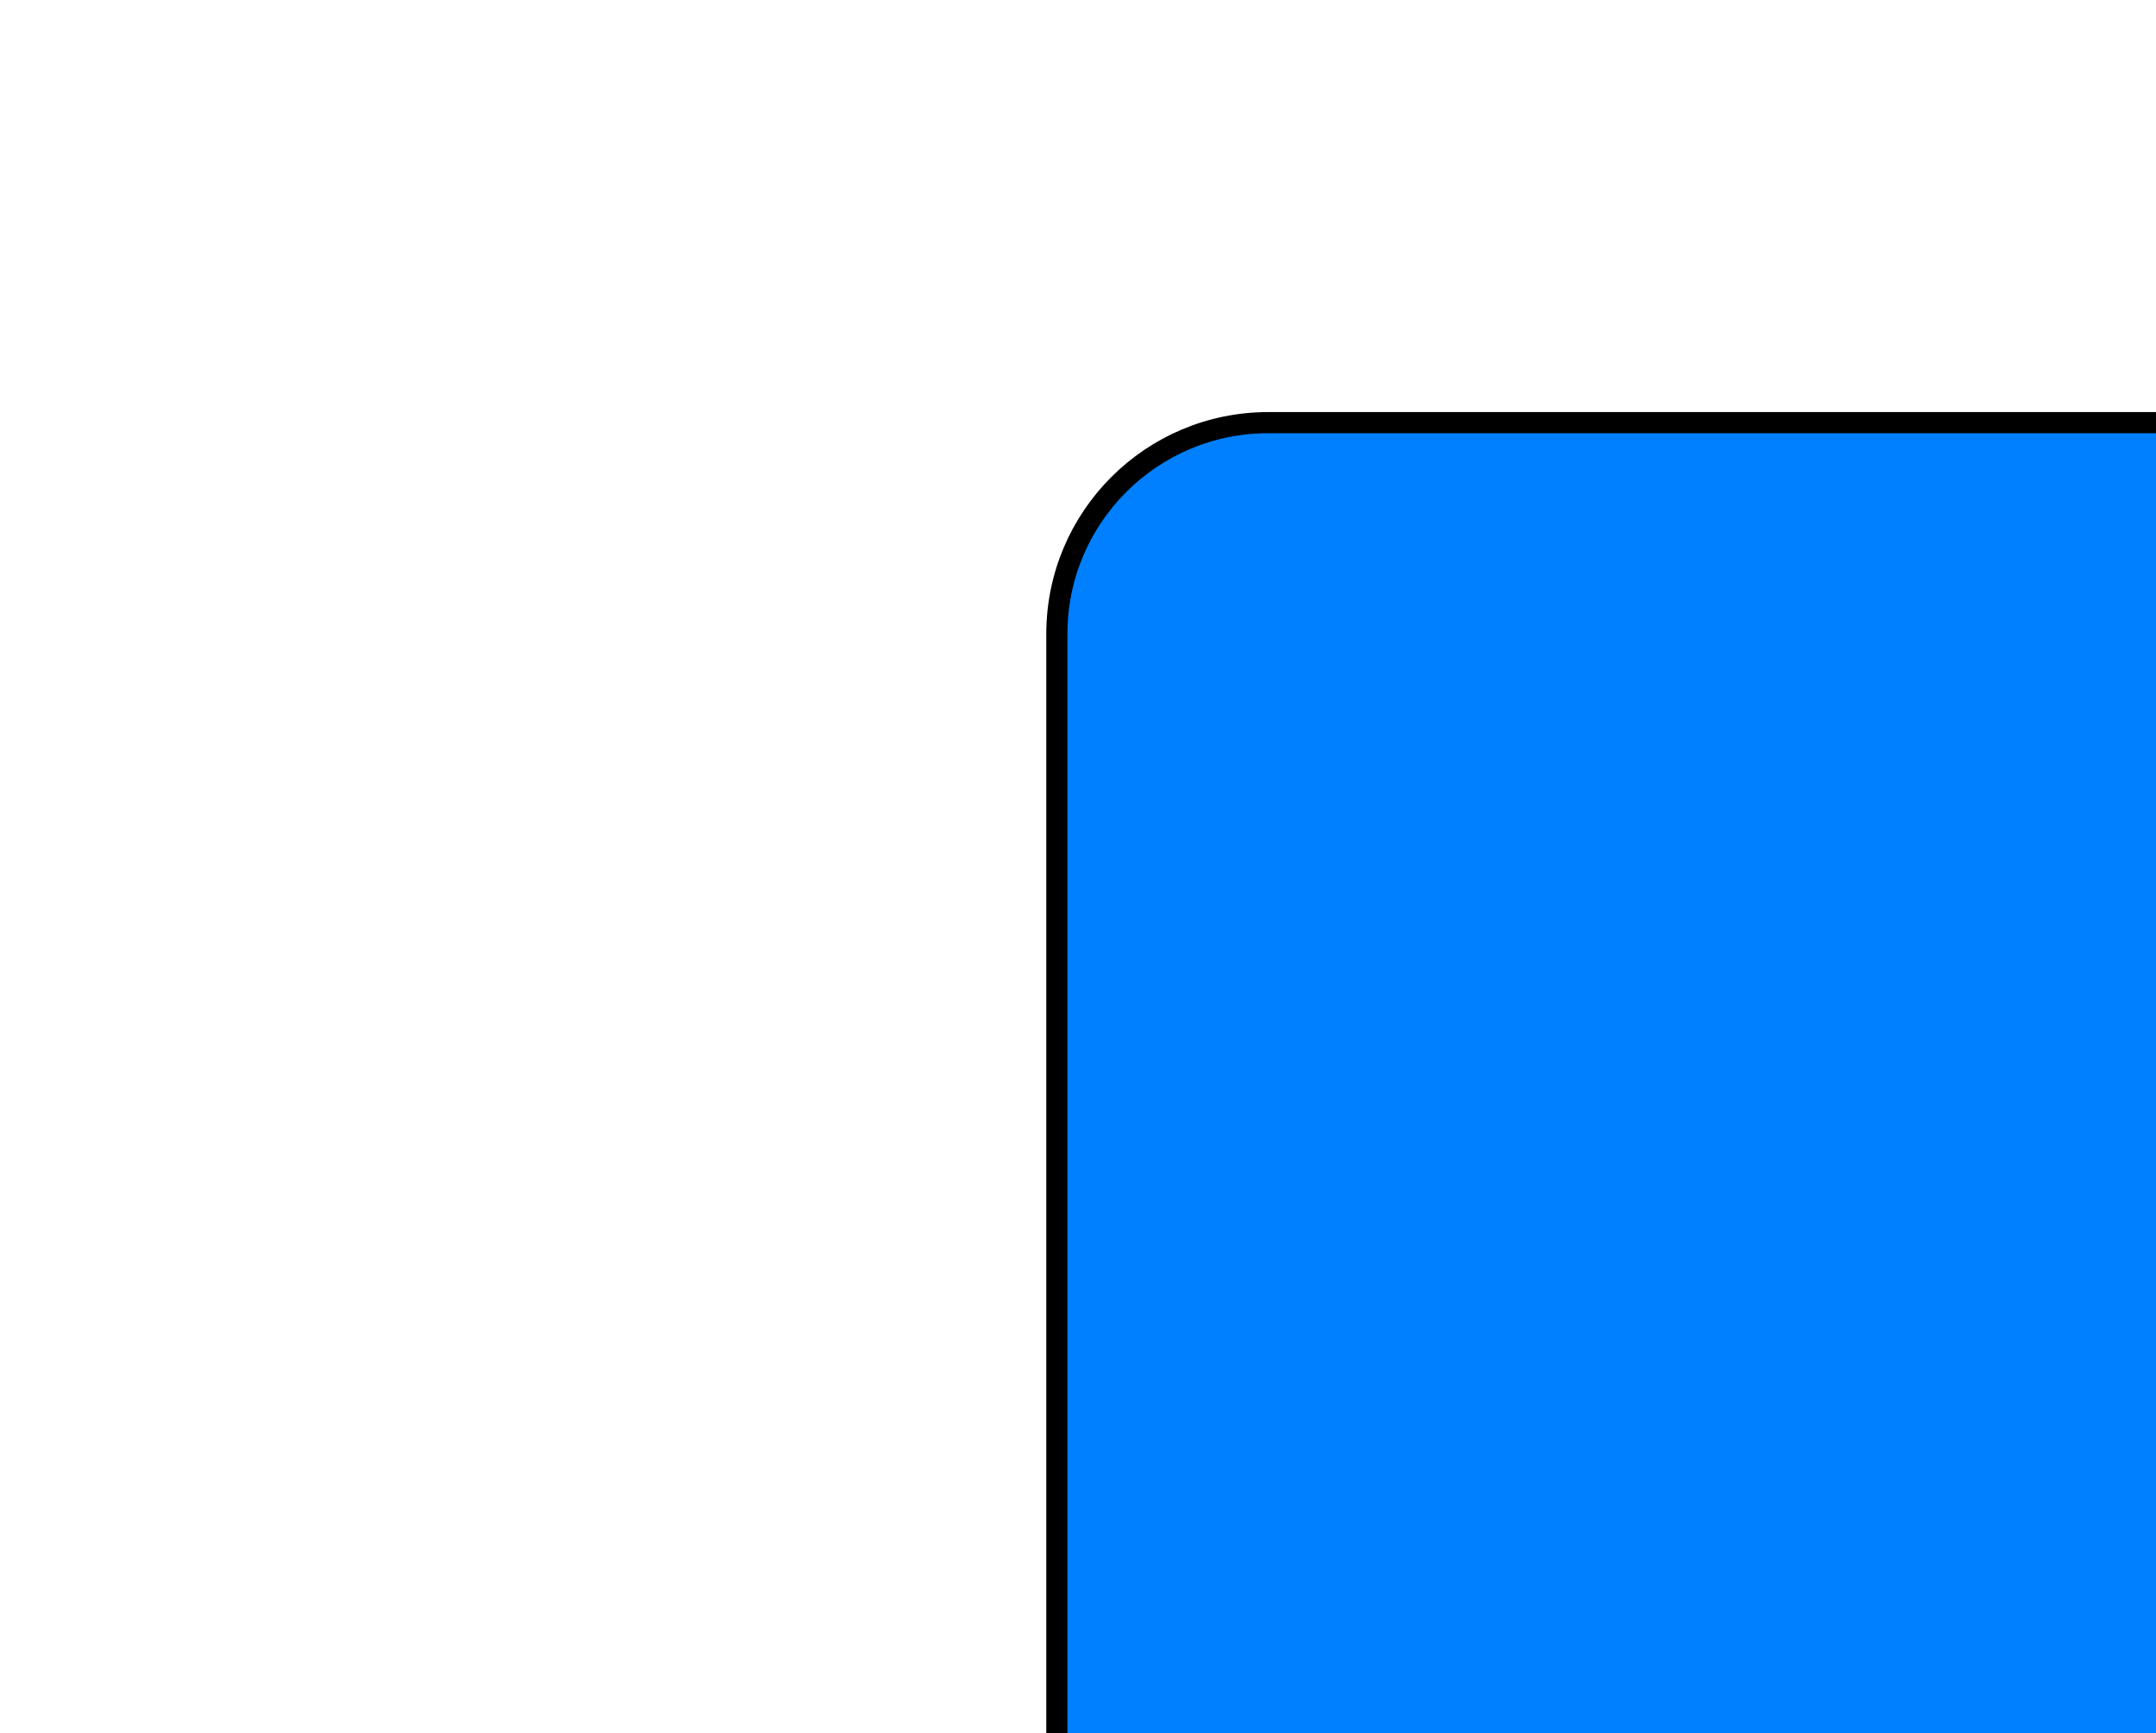
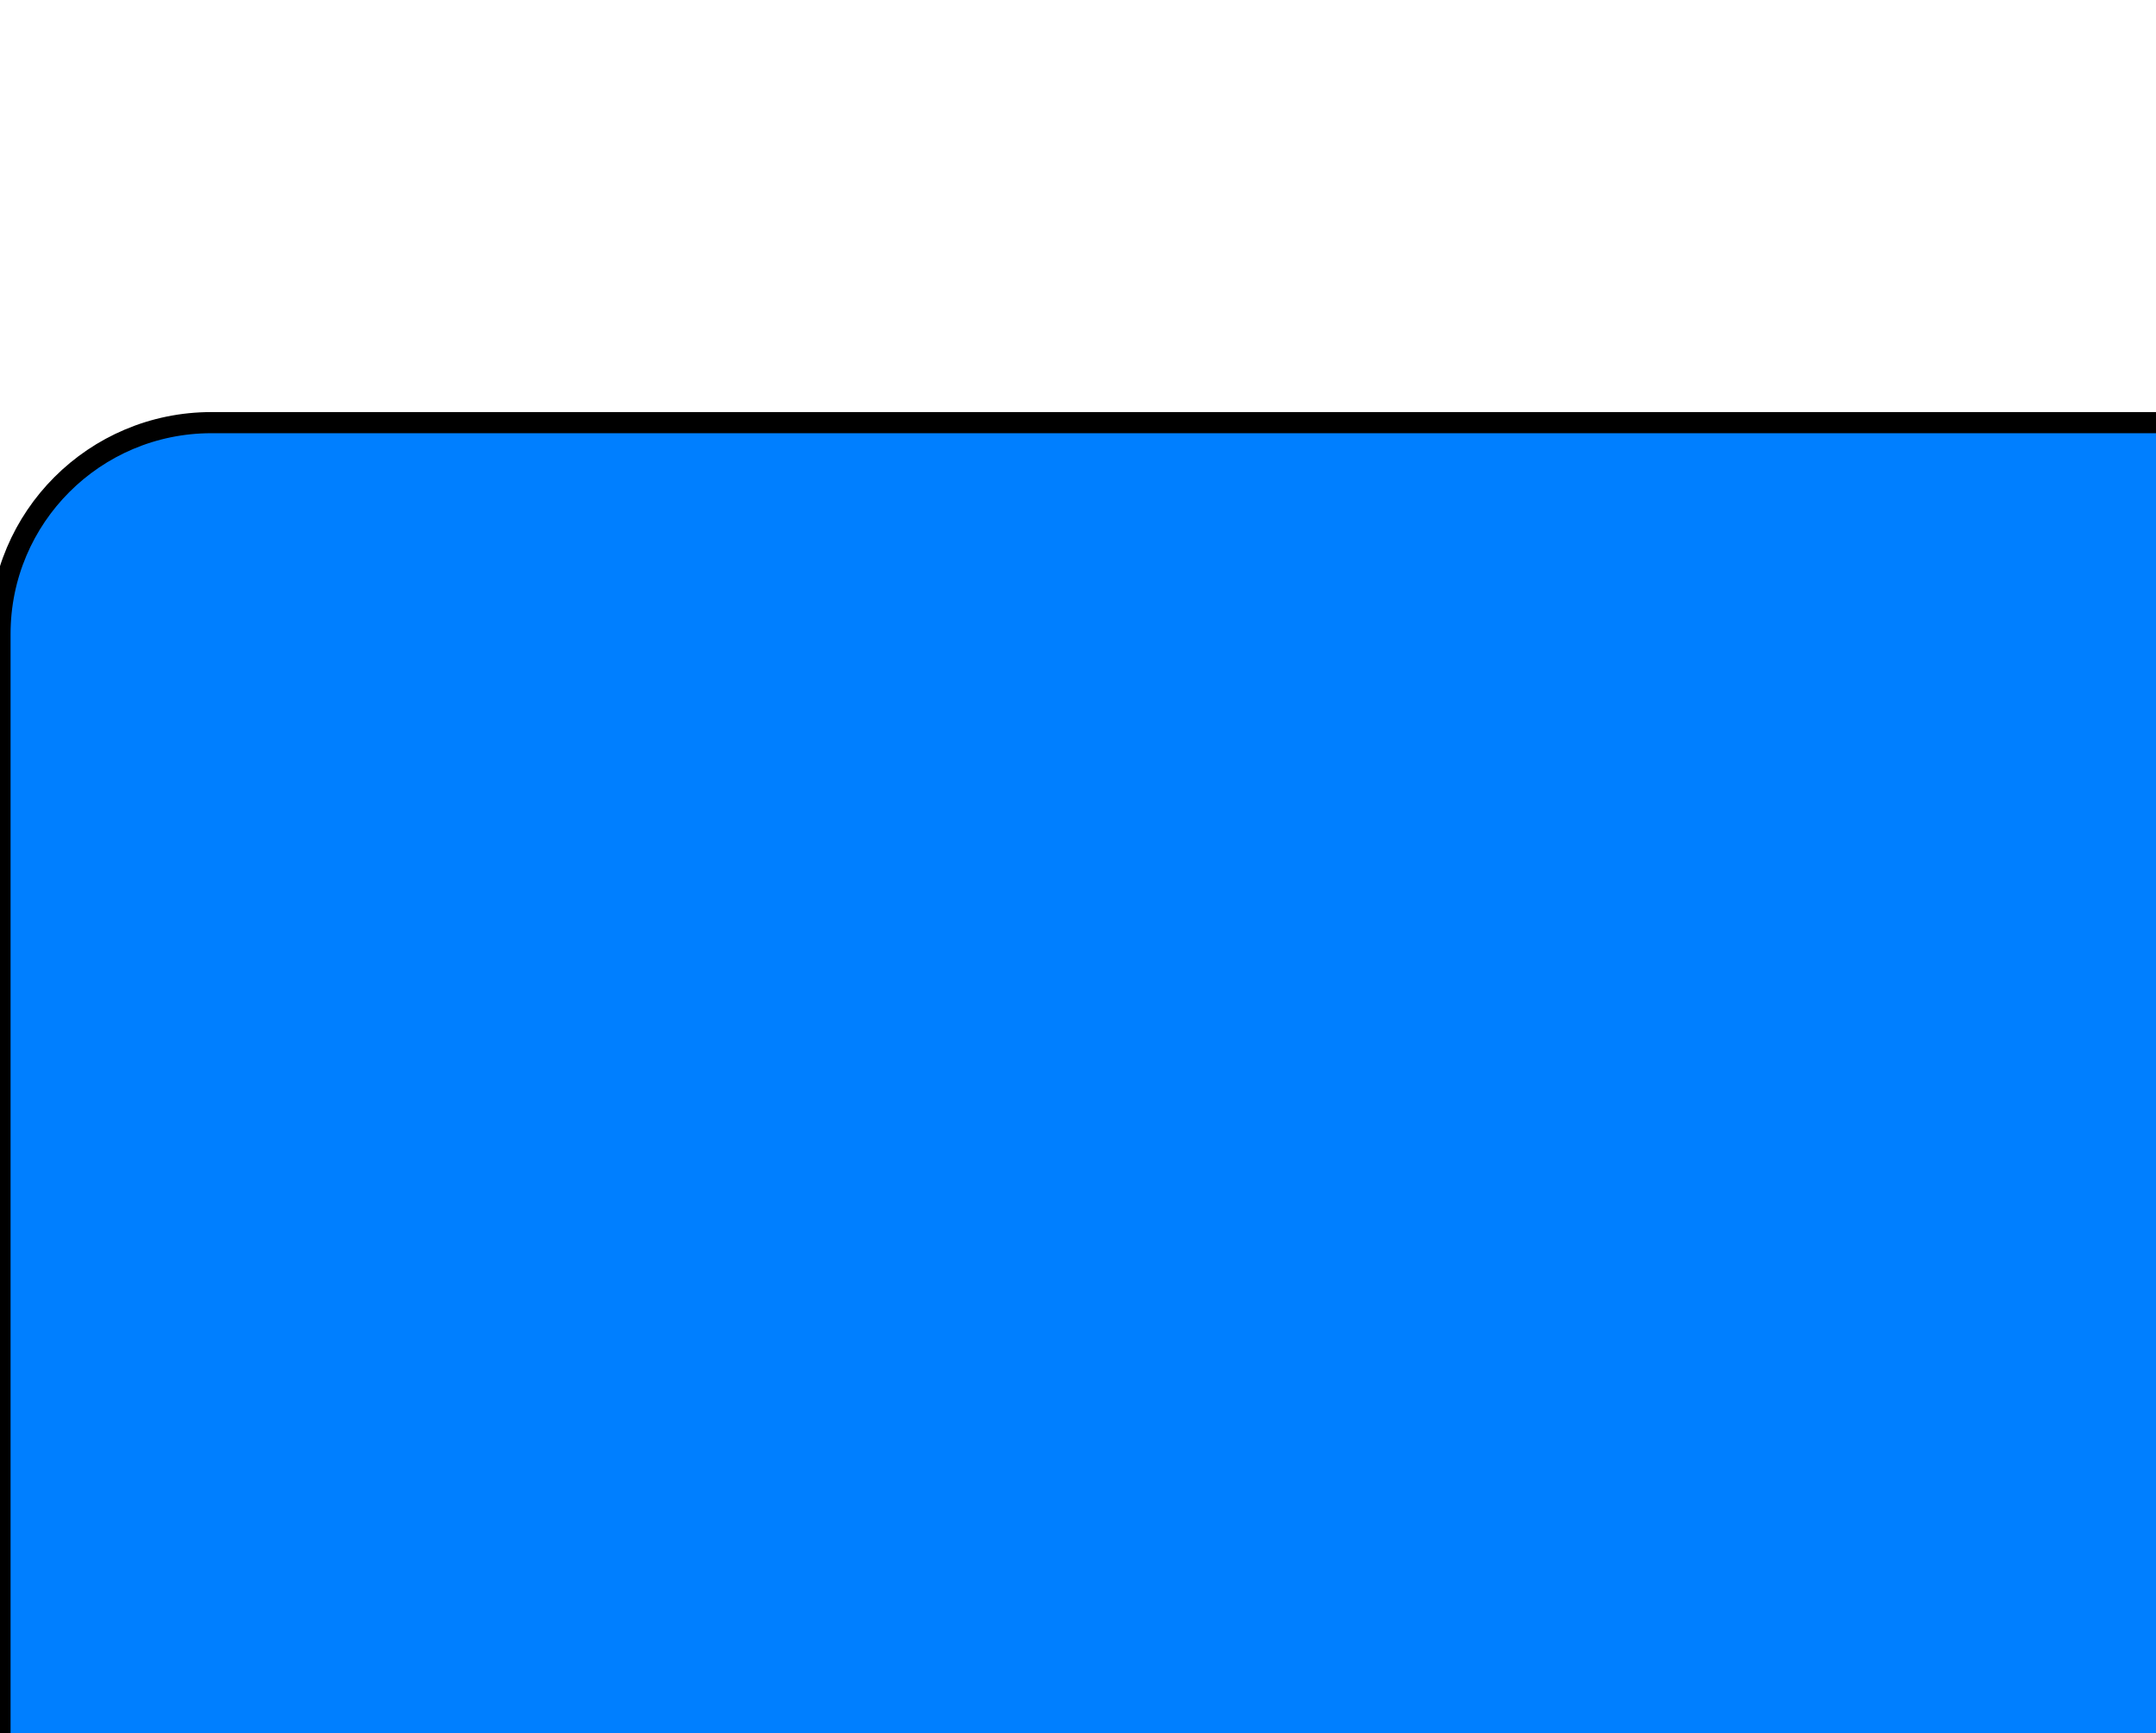
<svg xmlns="http://www.w3.org/2000/svg" xmlns:ns1="http://www.b3mn.org/oryx" width="102" height="82" version="1.0">
  <defs />
  <ns1:magnets>
-     <ns1:magnet ns1:cx="0" ns1:cy="38" ns1:anchors="left" />
-     <ns1:magnet ns1:cx="30" ns1:cy="58" ns1:anchors="bottom" />
-     <ns1:magnet ns1:cx="60" ns1:cy="38" ns1:anchors="right" />
-     <ns1:magnet ns1:cx="30" ns1:cy="18" ns1:anchors="top" />
-     <ns1:magnet ns1:cx="30" ns1:cy="38" ns1:default="yes" />
+     <ns1:magnet ns1:cx="0" ns1:cy="95" ns1:anchors="left" />
+     <ns1:magnet ns1:cx="0" ns1:cy="57" ns1:anchors="left" />
+     <ns1:magnet ns1:cx="0" ns1:cy="133" ns1:anchors="left" />
+     <ns1:magnet ns1:cx="75" ns1:cy="170" ns1:anchors="bottom" />
+     <ns1:magnet ns1:cx="37" ns1:cy="170" ns1:anchors="bottom" />
+     <ns1:magnet ns1:cx="113" ns1:cy="170" ns1:anchors="bottom" />
+     <ns1:magnet ns1:cx="150" ns1:cy="95" ns1:anchors="right" />
+     <ns1:magnet ns1:cx="150" ns1:cy="57" ns1:anchors="right" />
+     <ns1:magnet ns1:cx="150" ns1:cy="133" ns1:anchors="right" />
+     <ns1:magnet ns1:cx="75" ns1:cy="20" ns1:anchors="top" />
+     <ns1:magnet ns1:cx="37" ns1:cy="20" ns1:anchors="top" />
+     <ns1:magnet ns1:cx="113" ns1:cy="20" ns1:anchors="top" />
+     <ns1:magnet ns1:cx="75" ns1:cy="95" ns1:default="yes" />
  </ns1:magnets>
  <g pointer-events="fill" ns1:minimumSize="15 10">
    <g id="metric">
-       <rect ns1:resize="vertical horizontal" ns1:anchors="top bottom left right" fill="#007fff" x="50" y="20" rx="10" ry="10" width="150" height="150" stroke="black" />
-       <path ns1:anchors="bottom" fill="none" stroke="black" d="m117,153.5h16v16h-16v-16m8,4v8m-4,-4h8" />
+       <rect ns1:resize="vertical horizontal" ns1:anchors="top bottom left right" fill="#007fff" x="0" y="20" rx="10" ry="10" width="150" height="150" stroke="black" />
+       <path ns1:anchors="bottom" fill="none" stroke="black" d="m67,153.5h16v16h-16v-16m8,4v8m-4,-4h8" />
    </g>
-     <text font-size="12" id="metricname" x="122" y="100" ns1:align="bottom center" stroke="red" ns1:fittoelem="metric" />
+     <text font-size="12" id="metricname" x="72" y="100" ns1:align="bottom center" stroke="red" ns1:fittoelem="metric" />
  </g>
</svg>
